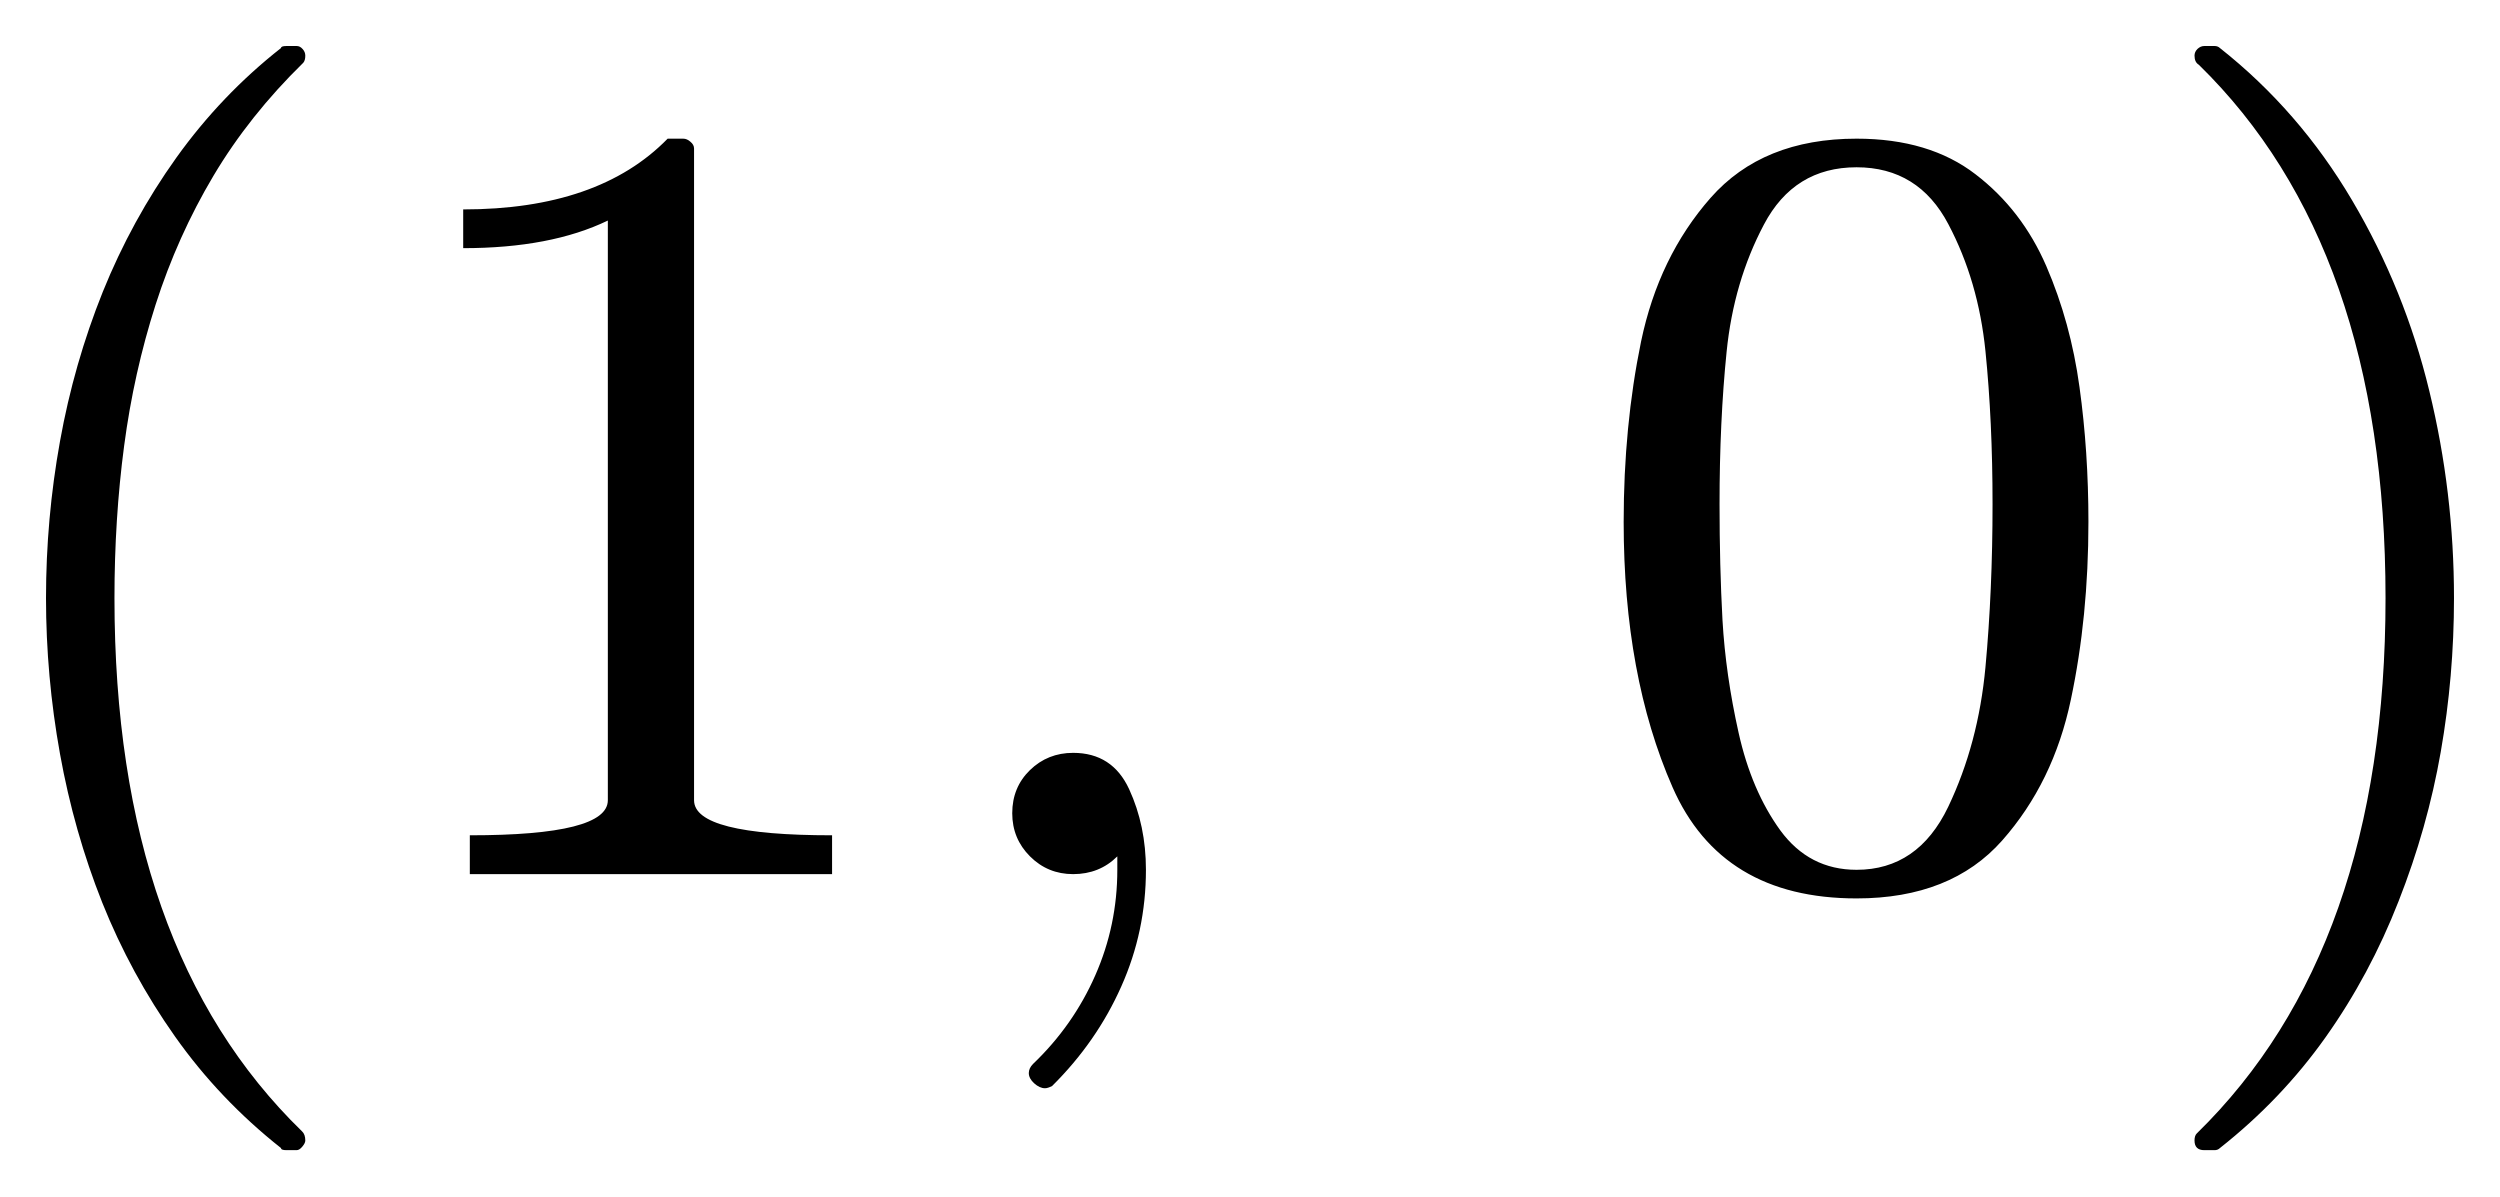
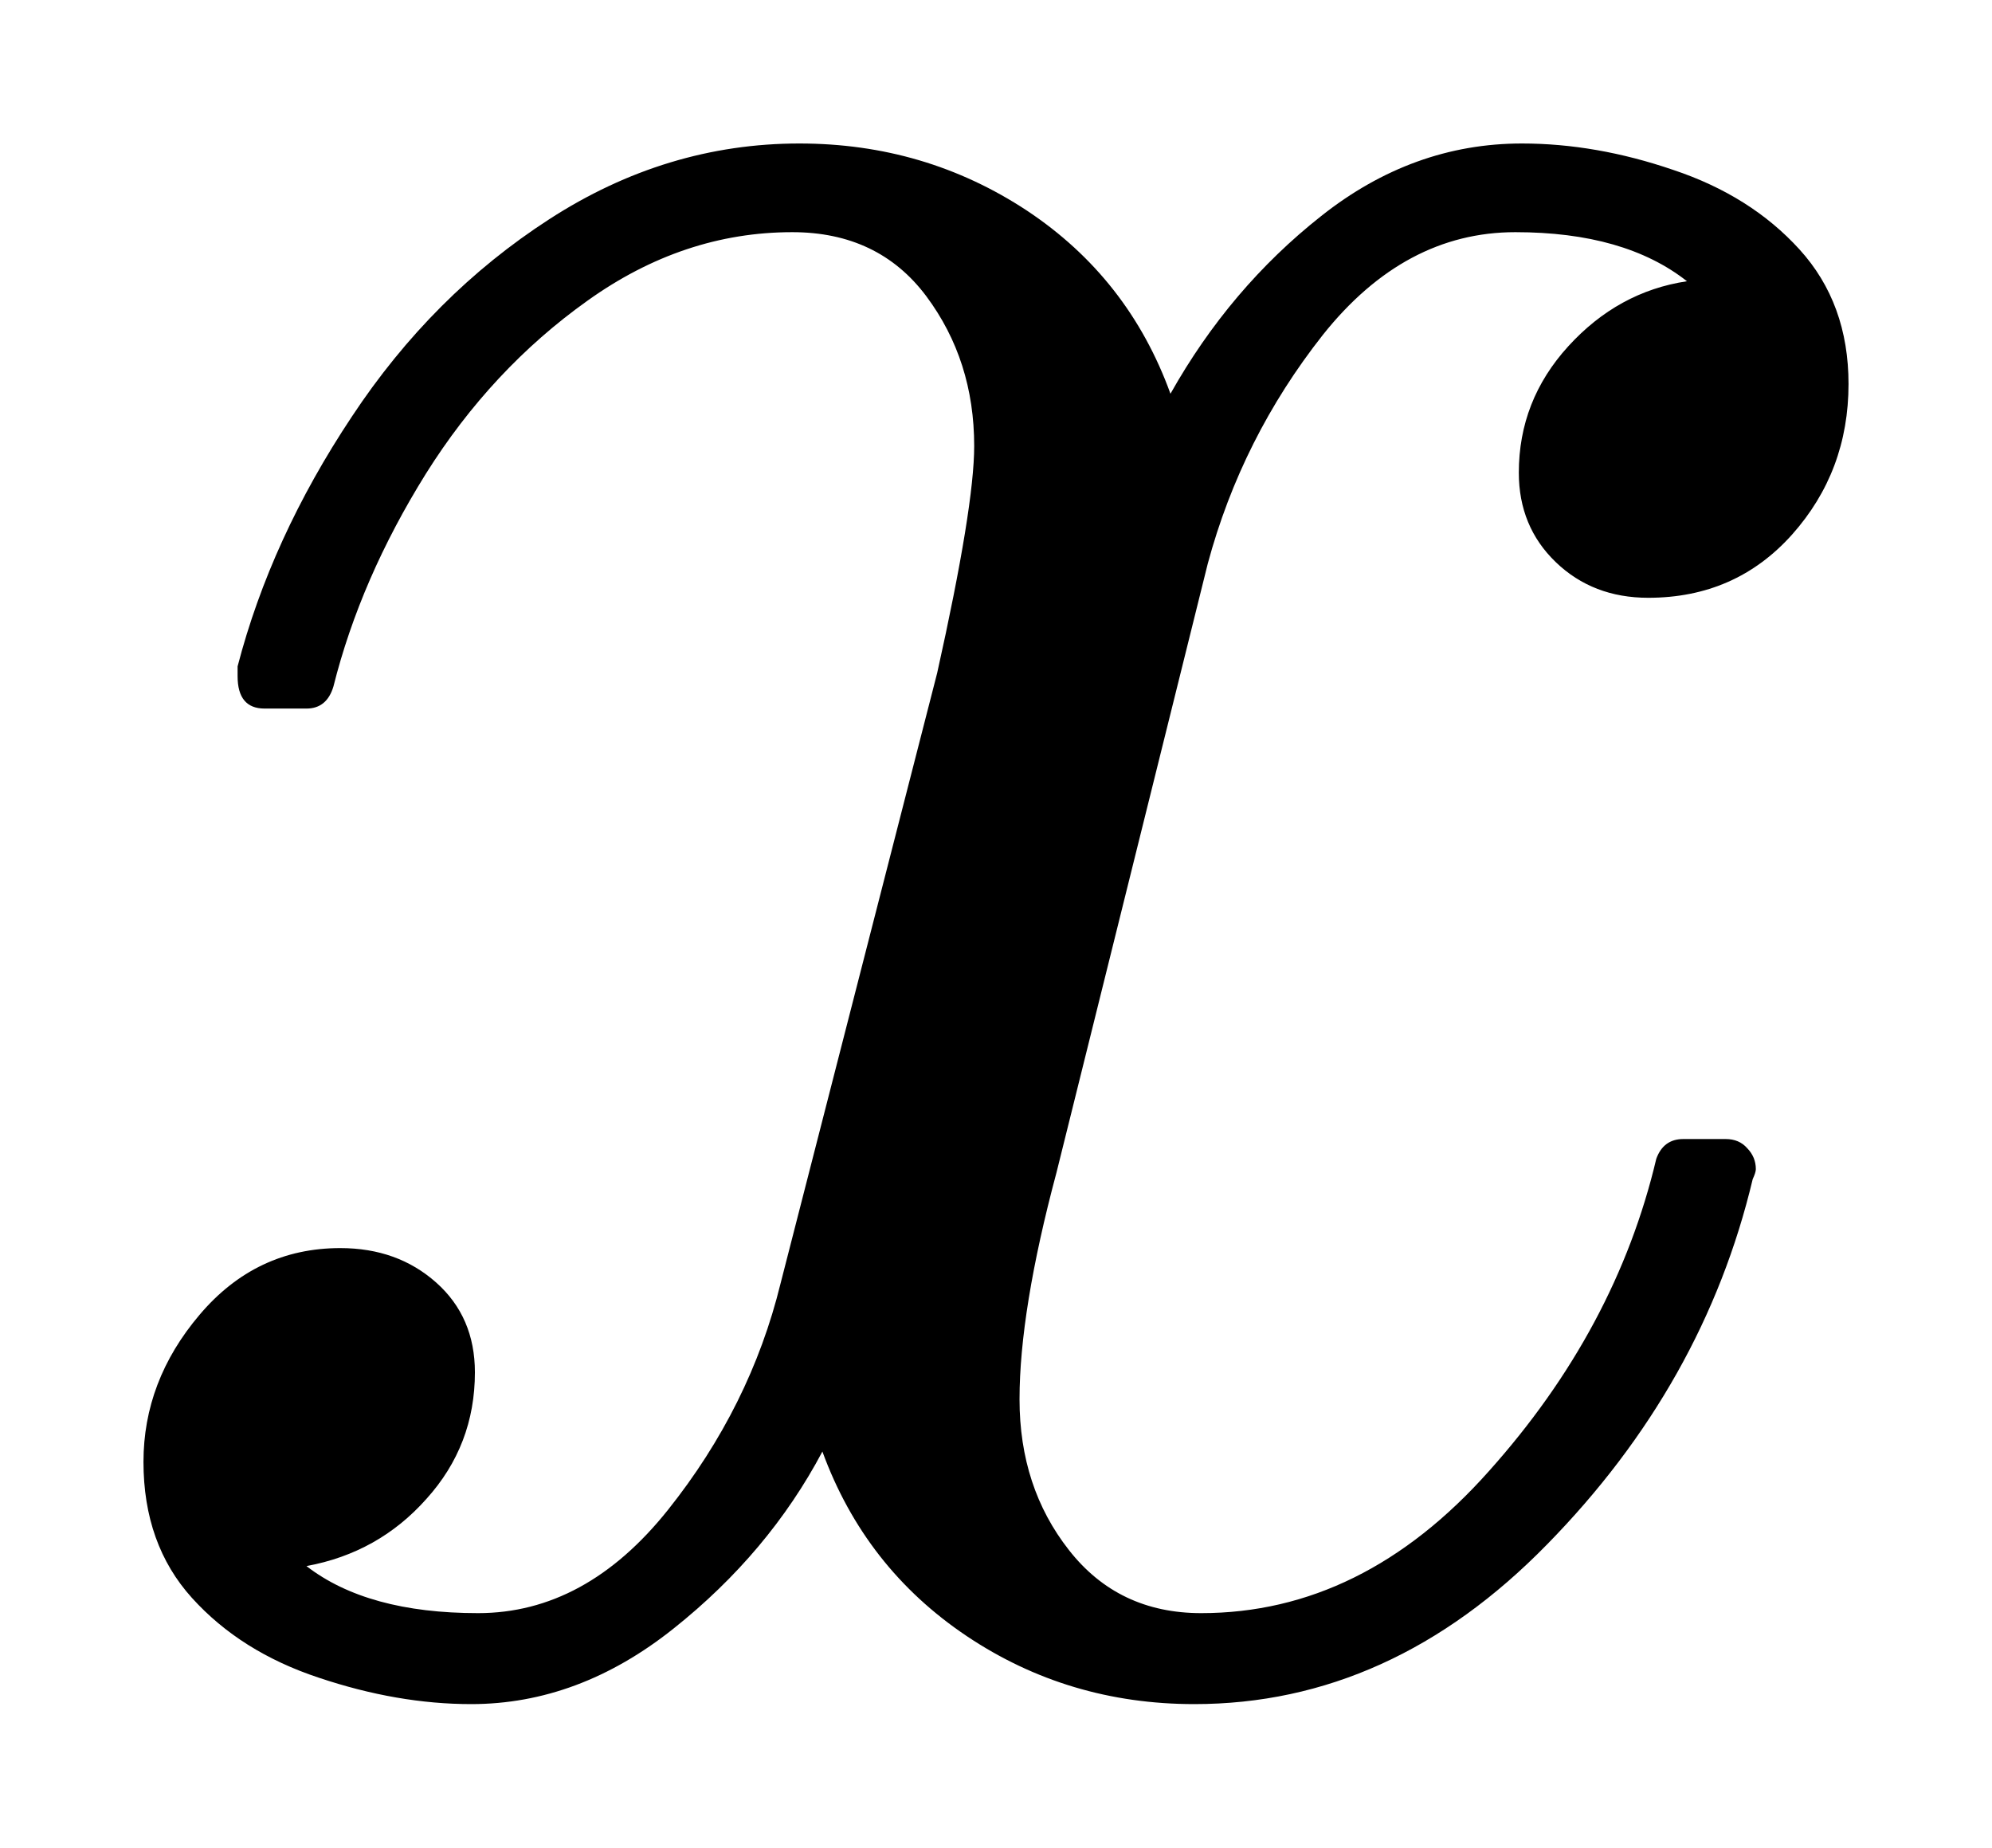
- <svg xmlns="http://www.w3.org/2000/svg" width="27.17pt" height="13pt" viewBox="0 0 27.17 13" version="1.1">
+ <svg xmlns="http://www.w3.org/2000/svg" width="6.942pt" height="6.438pt" viewBox="0 0 6.942 6.438" version="1.1">
  <defs>
    <style type="text/css">*{stroke-linejoin: round; stroke-linecap: butt}</style>
  </defs>
  <g id="figure_1">
    <g id="patch_1">
-       <path d="M 0 13  L 27.17 13  L 27.17 0  L 0 0  L 0 13  z " style="fill: none; opacity: 0" />
+       <path d="M 0 6.438  L 6.942 6.438  L 6.942 0  L 0 0  L 0 6.438  z " style="fill: none; opacity: 0" />
    </g>
    <g id="axes_1">
      <g id="patch_2">
-         <path d="M 3.054 12.477  Q 2.386 11.949 1.903 11.266  Q 1.421 10.584 1.111 9.809  Q 0.804 9.037 0.652 8.193  Q 0.5 7.349 0.5 6.5  Q 0.5 5.639 0.652 4.796  Q 0.804 3.952 1.117 3.172  Q 1.432 2.392 1.917 1.713  Q 2.405 1.032 3.054 0.522  Q 3.054 0.5 3.114 0.5  L 3.224 0.5  Q 3.26 0.5 3.288 0.532  Q 3.318 0.564 3.318 0.605  Q 3.318 0.657 3.296 0.682  Q 2.709 1.256 2.319 1.912  Q 1.929 2.568 1.691 3.311  Q 1.454 4.051 1.349 4.846  Q 1.244 5.639 1.244 6.5  Q 1.244 10.314 3.283 12.296  Q 3.318 12.329 3.318 12.395  Q 3.318 12.423 3.286 12.461  Q 3.254 12.5 3.224 12.5  L 3.114 12.5  Q 3.054 12.5 3.054 12.477  z M 5.106 9.5  L 5.106 9.078  Q 6.606 9.078 6.606 8.697  L 6.606 2.397  Q 5.985 2.697 5.034 2.697  L 5.034 2.276  Q 6.506 2.276 7.256 1.507  L 7.425 1.507  Q 7.466 1.507 7.504 1.541  Q 7.543 1.573 7.543 1.614  L 7.543 8.697  Q 7.543 9.078 9.043 9.078  L 9.043 9.5  L 5.106 9.5  z M 11.181 11.662  Q 11.181 11.609 11.228 11.562  Q 11.663 11.146 11.903 10.601  Q 12.143 10.057 12.143 9.453  L 12.143 9.307  Q 11.949 9.5 11.663 9.5  Q 11.387 9.5 11.194 9.307  Q 11.001 9.114 11.001 8.838  Q 11.001 8.557 11.194 8.369  Q 11.387 8.182 11.663 8.182  Q 12.09 8.182 12.272 8.578  Q 12.454 8.973 12.454 9.453  Q 12.454 10.121 12.186 10.721  Q 11.919 11.322 11.434 11.803  Q 11.387 11.827 11.357 11.827  Q 11.299 11.827 11.239 11.773  Q 11.181 11.72 11.181 11.662  z M 20.177 9.764  Q 18.707 9.764 18.177 8.555  Q 17.646 7.344 17.646 5.673  Q 17.646 4.631 17.835 3.712  Q 18.027 2.791 18.591 2.15  Q 19.157 1.507 20.177 1.507  Q 20.968 1.507 21.471 1.895  Q 21.975 2.281 22.24 2.894  Q 22.504 3.506 22.6 4.207  Q 22.697 4.906 22.697 5.673  Q 22.697 6.704 22.506 7.604  Q 22.317 8.504 21.76 9.134  Q 21.203 9.764 20.177 9.764  z M 20.177 9.453  Q 20.845 9.453 21.173 8.769  Q 21.501 8.082 21.578 7.25  Q 21.655 6.418 21.655 5.48  Q 21.655 4.578 21.578 3.817  Q 21.501 3.054 21.175 2.437  Q 20.85 1.818 20.177 1.818  Q 19.498 1.818 19.17 2.441  Q 18.842 3.061 18.765 3.821  Q 18.688 4.578 18.688 5.48  Q 18.688 6.147 18.72 6.74  Q 18.754 7.332 18.895 7.963  Q 19.035 8.592 19.348 9.024  Q 19.662 9.453 20.177 9.453  z M 23.957 12.5  Q 23.85 12.5 23.85 12.395  Q 23.85 12.342 23.875 12.318  Q 25.926 10.314 25.926 6.5  Q 25.926 2.686 23.897 0.704  Q 23.85 0.676 23.85 0.605  Q 23.85 0.564 23.882 0.532  Q 23.916 0.5 23.957 0.5  L 24.068 0.5  Q 24.103 0.5 24.126 0.522  Q 24.988 1.203 25.562 2.176  Q 26.136 3.147 26.402 4.25  Q 26.67 5.351 26.67 6.5  Q 26.67 7.349 26.526 8.172  Q 26.382 8.996 26.068 9.794  Q 25.755 10.595 25.275 11.272  Q 24.795 11.949 24.126 12.477  Q 24.103 12.5 24.068 12.5  L 23.957 12.5  z " clip-path="url(#pde2b6cb4c8)" />
+         <path d="M 1.068 5.457  Q 1.28 5.621 1.666 5.621  Q 2.041 5.621 2.328 5.261  Q 2.615 4.901 2.72 4.473  L 3.266 2.345  Q 3.395 1.766 3.395 1.554  Q 3.395 1.256 3.228 1.032  Q 3.061 0.809 2.761 0.809  Q 2.381 0.809 2.047 1.048  Q 1.713 1.286 1.484 1.651  Q 1.256 2.017 1.162 2.392  Q 1.139 2.469 1.068 2.469  L 0.922 2.469  Q 0.828 2.469 0.828 2.356  L 0.828 2.322  Q 0.944 1.876 1.226 1.452  Q 1.507 1.027 1.914 0.764  Q 2.322 0.5 2.786 0.5  Q 3.224 0.5 3.579 0.734  Q 3.933 0.969 4.079 1.372  Q 4.286 1.004 4.604 0.753  Q 4.923 0.5 5.304 0.5  Q 5.562 0.5 5.831 0.592  Q 6.101 0.682 6.271 0.869  Q 6.442 1.057 6.442 1.338  Q 6.442 1.642 6.245 1.863  Q 6.048 2.083 5.744 2.083  Q 5.551 2.083 5.422 1.959  Q 5.293 1.835 5.293 1.647  Q 5.293 1.396 5.465 1.207  Q 5.639 1.016 5.879 0.98  Q 5.662 0.809 5.281 0.809  Q 4.895 0.809 4.61 1.167  Q 4.327 1.526 4.209 1.964  L 3.682 4.085  Q 3.553 4.567 3.553 4.876  Q 3.553 5.182 3.725 5.401  Q 3.897 5.621 4.186 5.621  Q 4.749 5.621 5.189 5.126  Q 5.632 4.631 5.772 4.038  Q 5.797 3.969 5.866 3.969  L 6.014 3.969  Q 6.061 3.969 6.089 4.001  Q 6.119 4.032 6.119 4.074  Q 6.119 4.085 6.108 4.109  Q 5.938 4.824 5.392 5.381  Q 4.848 5.938 4.162 5.938  Q 3.723 5.938 3.369 5.701  Q 3.014 5.463 2.866 5.058  Q 2.679 5.411 2.347 5.675  Q 2.017 5.938 1.642 5.938  Q 1.385 5.938 1.111 5.846  Q 0.839 5.756 0.669 5.568  Q 0.5 5.381 0.5 5.094  Q 0.5 4.812 0.695 4.582  Q 0.892 4.349 1.186 4.349  Q 1.385 4.349 1.52 4.469  Q 1.655 4.589 1.655 4.782  Q 1.655 5.036 1.486 5.223  Q 1.319 5.411 1.068 5.457  z " clip-path="url(#p4f93e2d1c6)" />
      </g>
    </g>
  </g>
  <defs>
-     <clipPath id="pde2b6cb4c8">
-       <rect x="0" y="0" width="27.17" height="13" />
+     <clipPath id="p4f93e2d1c6">
+       <rect x="0" y="0" width="6.942" height="6.438" />
    </clipPath>
  </defs>
</svg>
